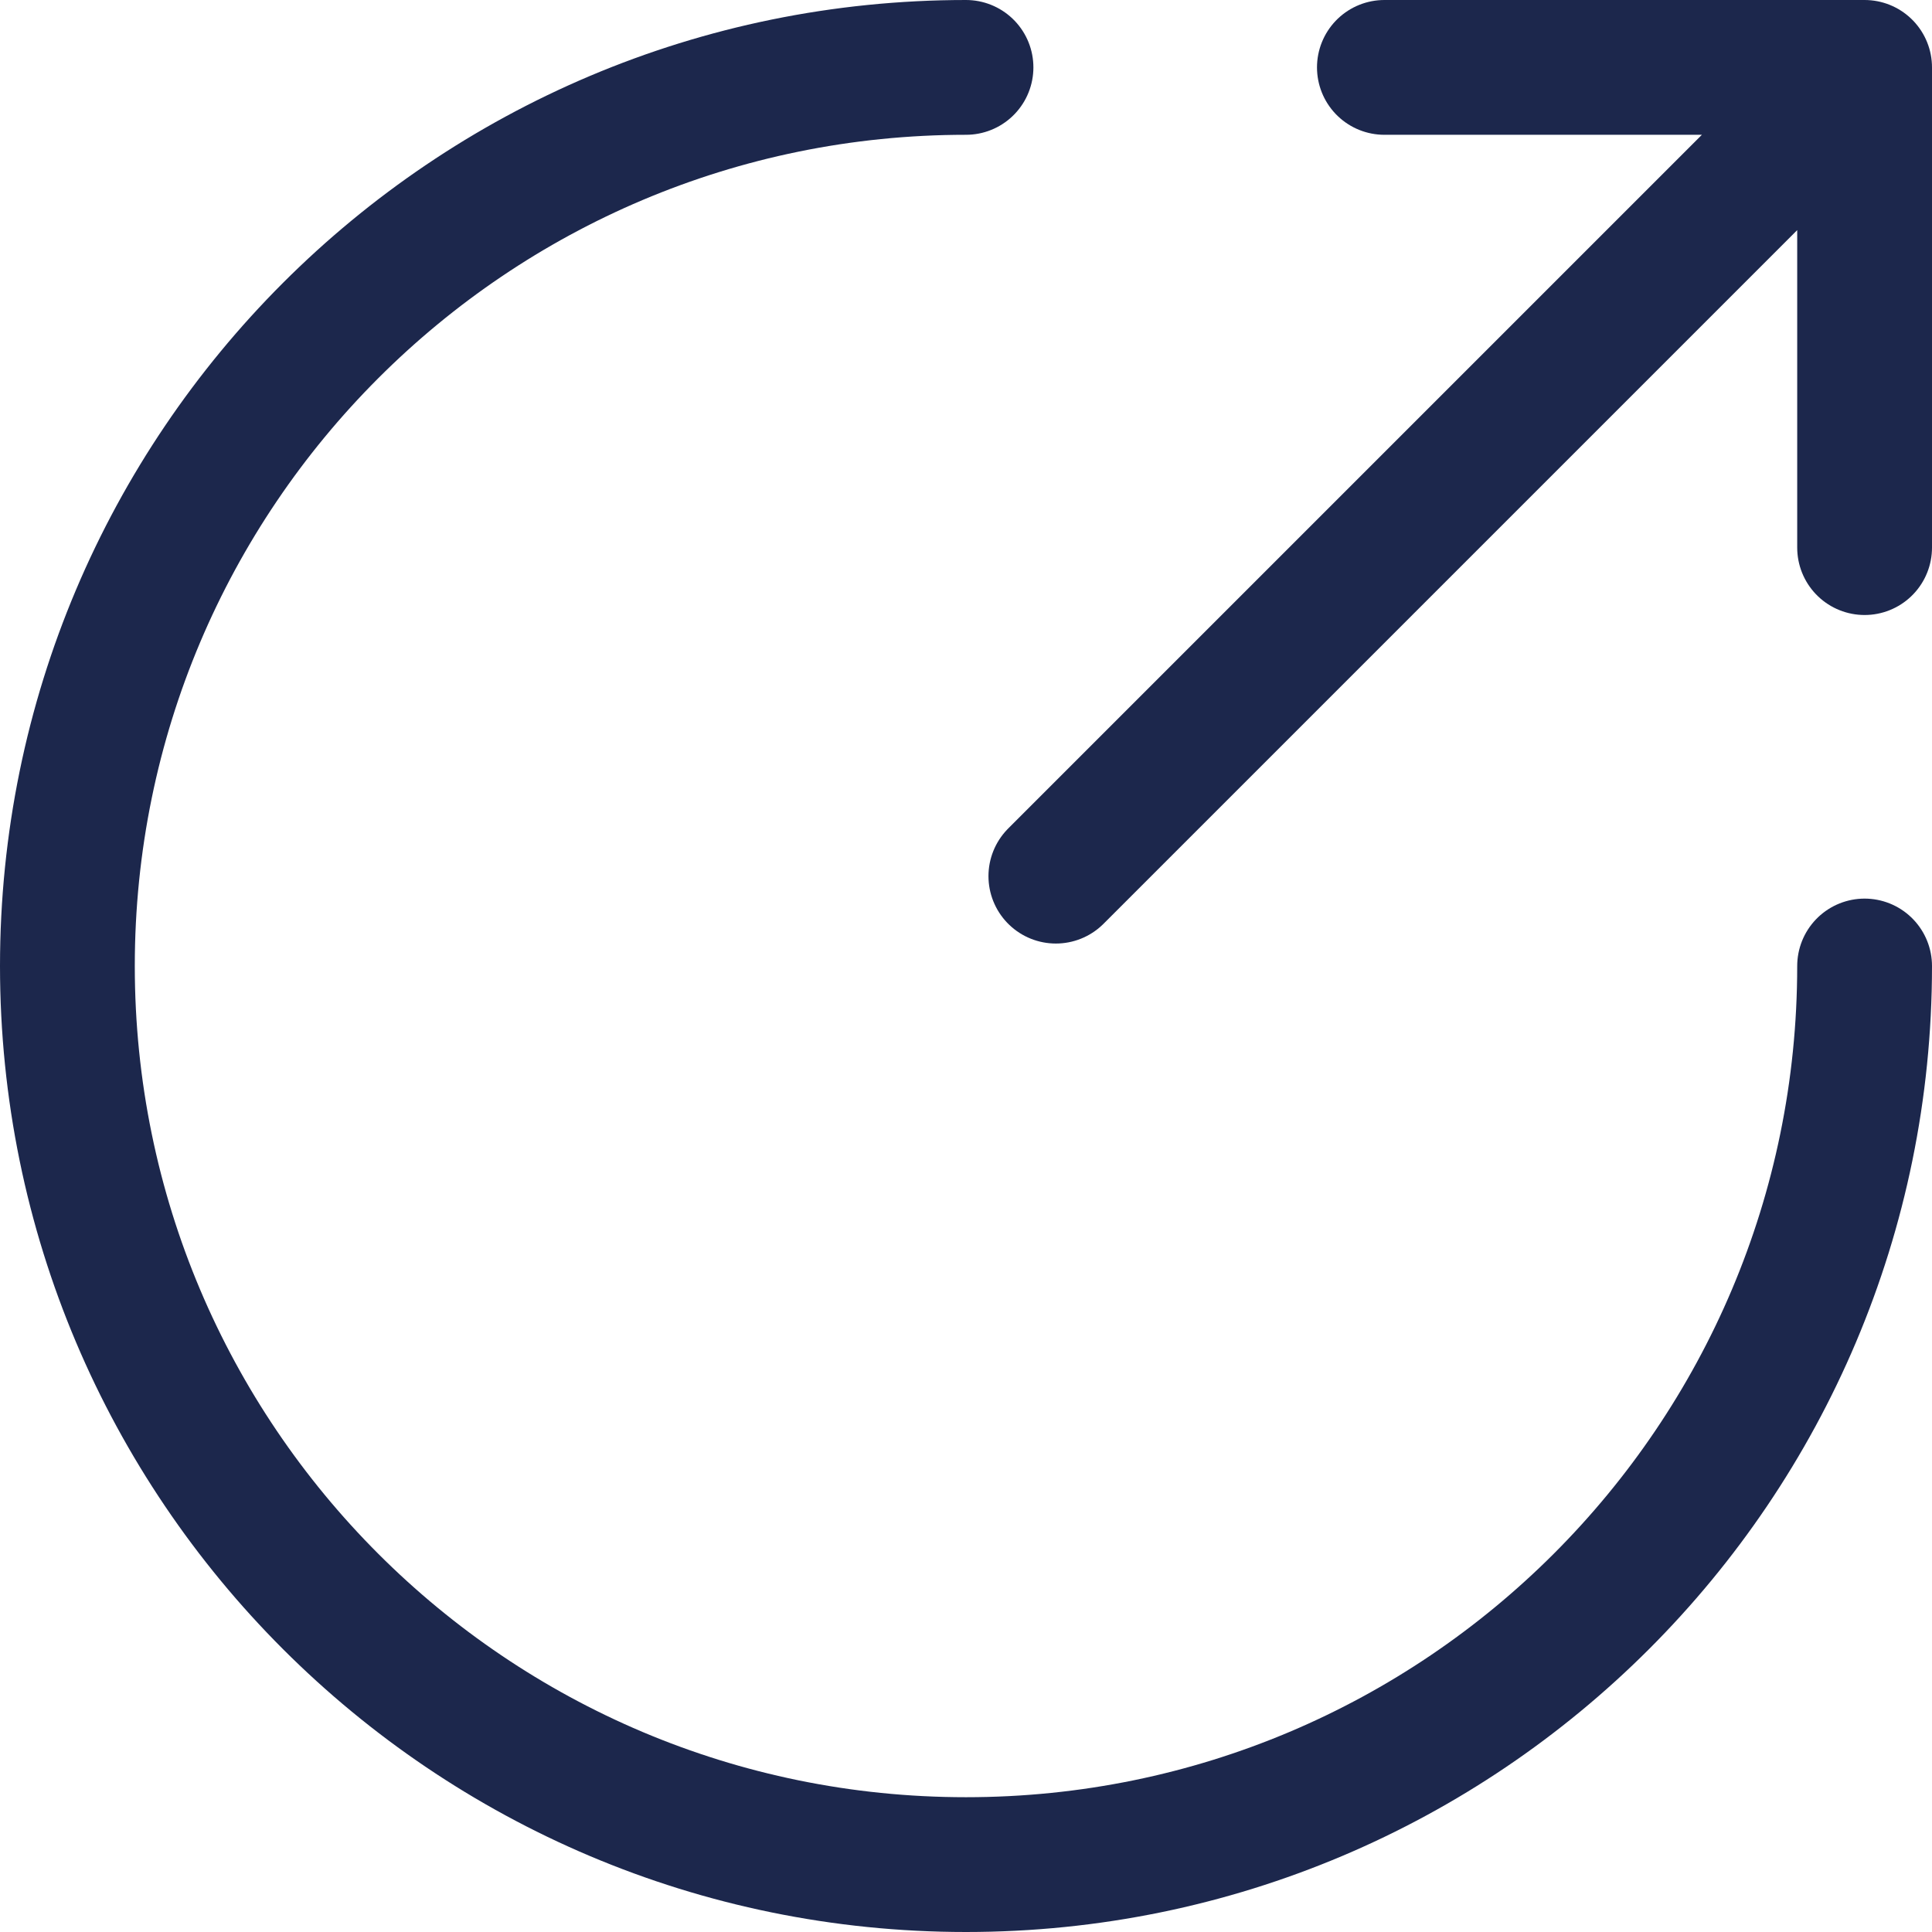
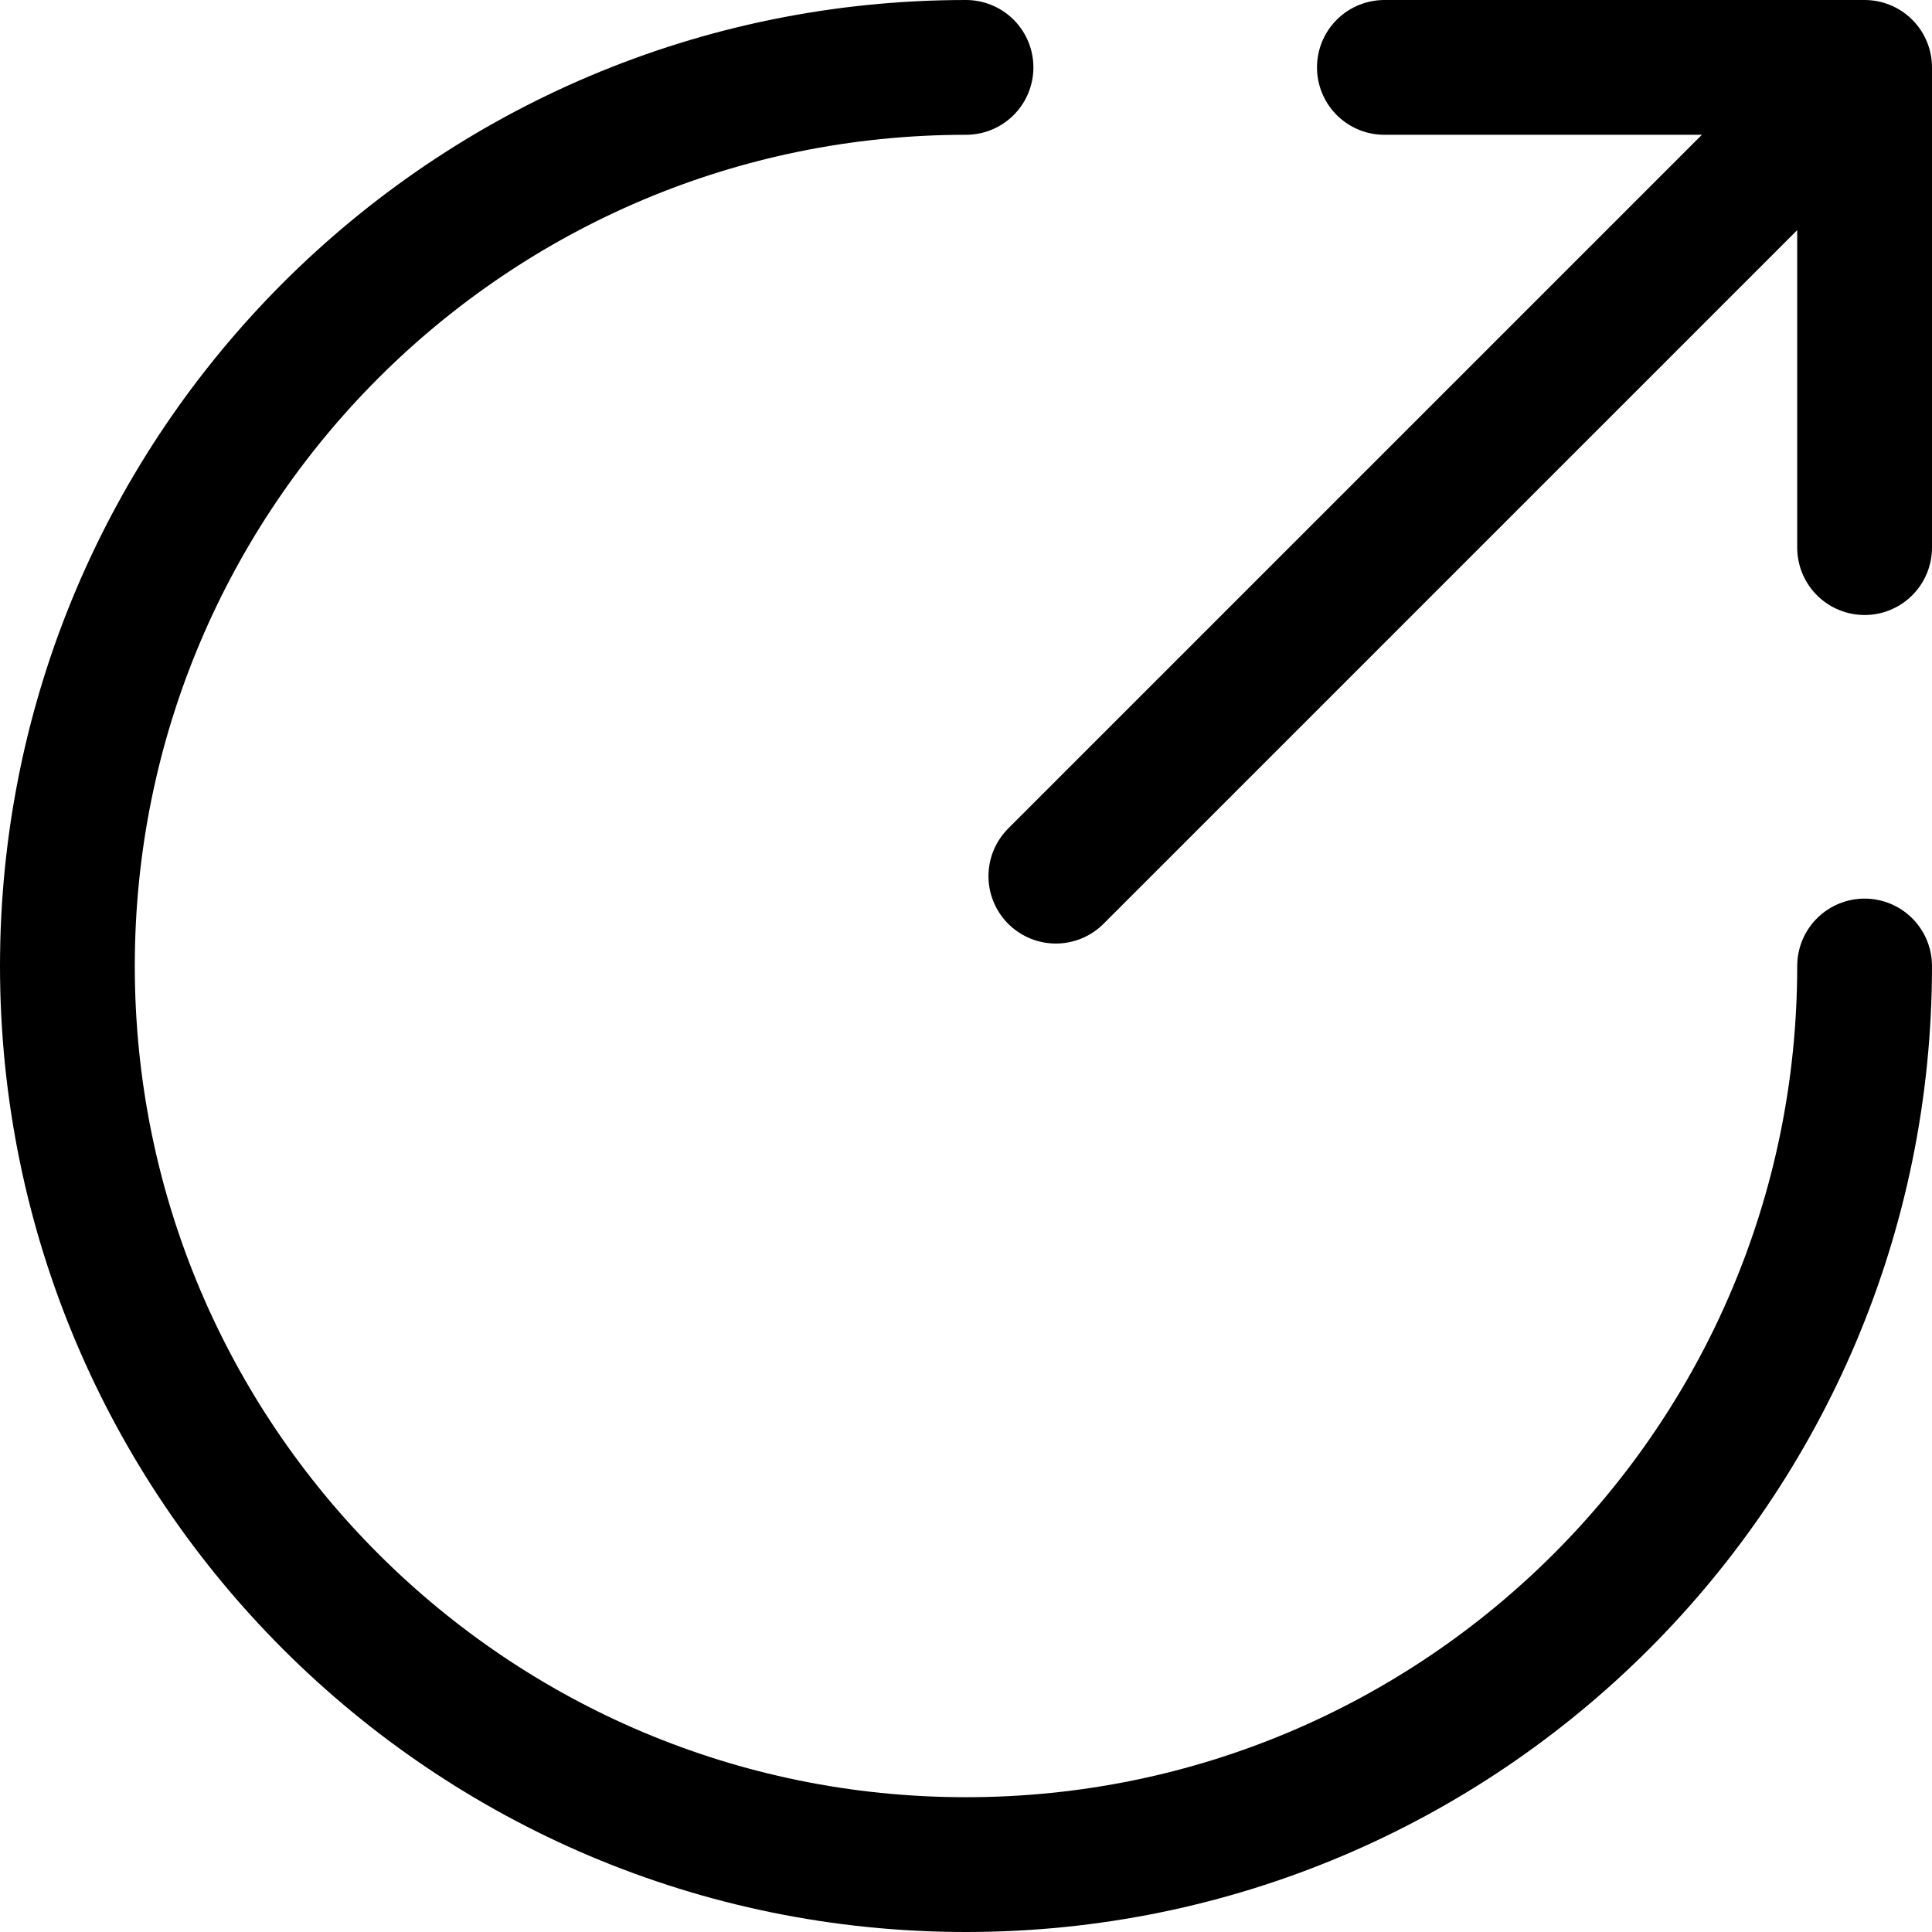
<svg xmlns="http://www.w3.org/2000/svg" width="716.667" height="716.667" viewBox="0 0 21.5 21.5" fill="none" version="1.1" id="svg94397">
  <defs id="defs94401" />
-   <path d="m 11.75,9.75 9,-9 m 0,0 h -5.344 m 5.344,0 v 5.344" stroke="#1c274c" stroke-width="1.5" stroke-linecap="round" stroke-linejoin="round" id="path94393" />
-   <path d="m 10.75,0.75 c -5.523,0 -10,4.477 -10,10 0,5.523 4.477,10 10,10 5.523,0 10,-4.477 10,-10" stroke="#1c274c" stroke-width="1.5" stroke-linecap="round" id="path94395" />
+   <path d="m 11.75,9.75 9,-9 m 0,0 h -5.344 m 5.344,0 v 5.344" stroke="#000" stroke-width="1.5" stroke-linecap="round" stroke-linejoin="round" id="path94393" />
+   <path d="m 10.75,0.75 c -5.523,0 -10,4.477 -10,10 0,5.523 4.477,10 10,10 5.523,0 10,-4.477 10,-10" stroke="#000" stroke-width="1.5" stroke-linecap="round" id="path94395" />
</svg>
